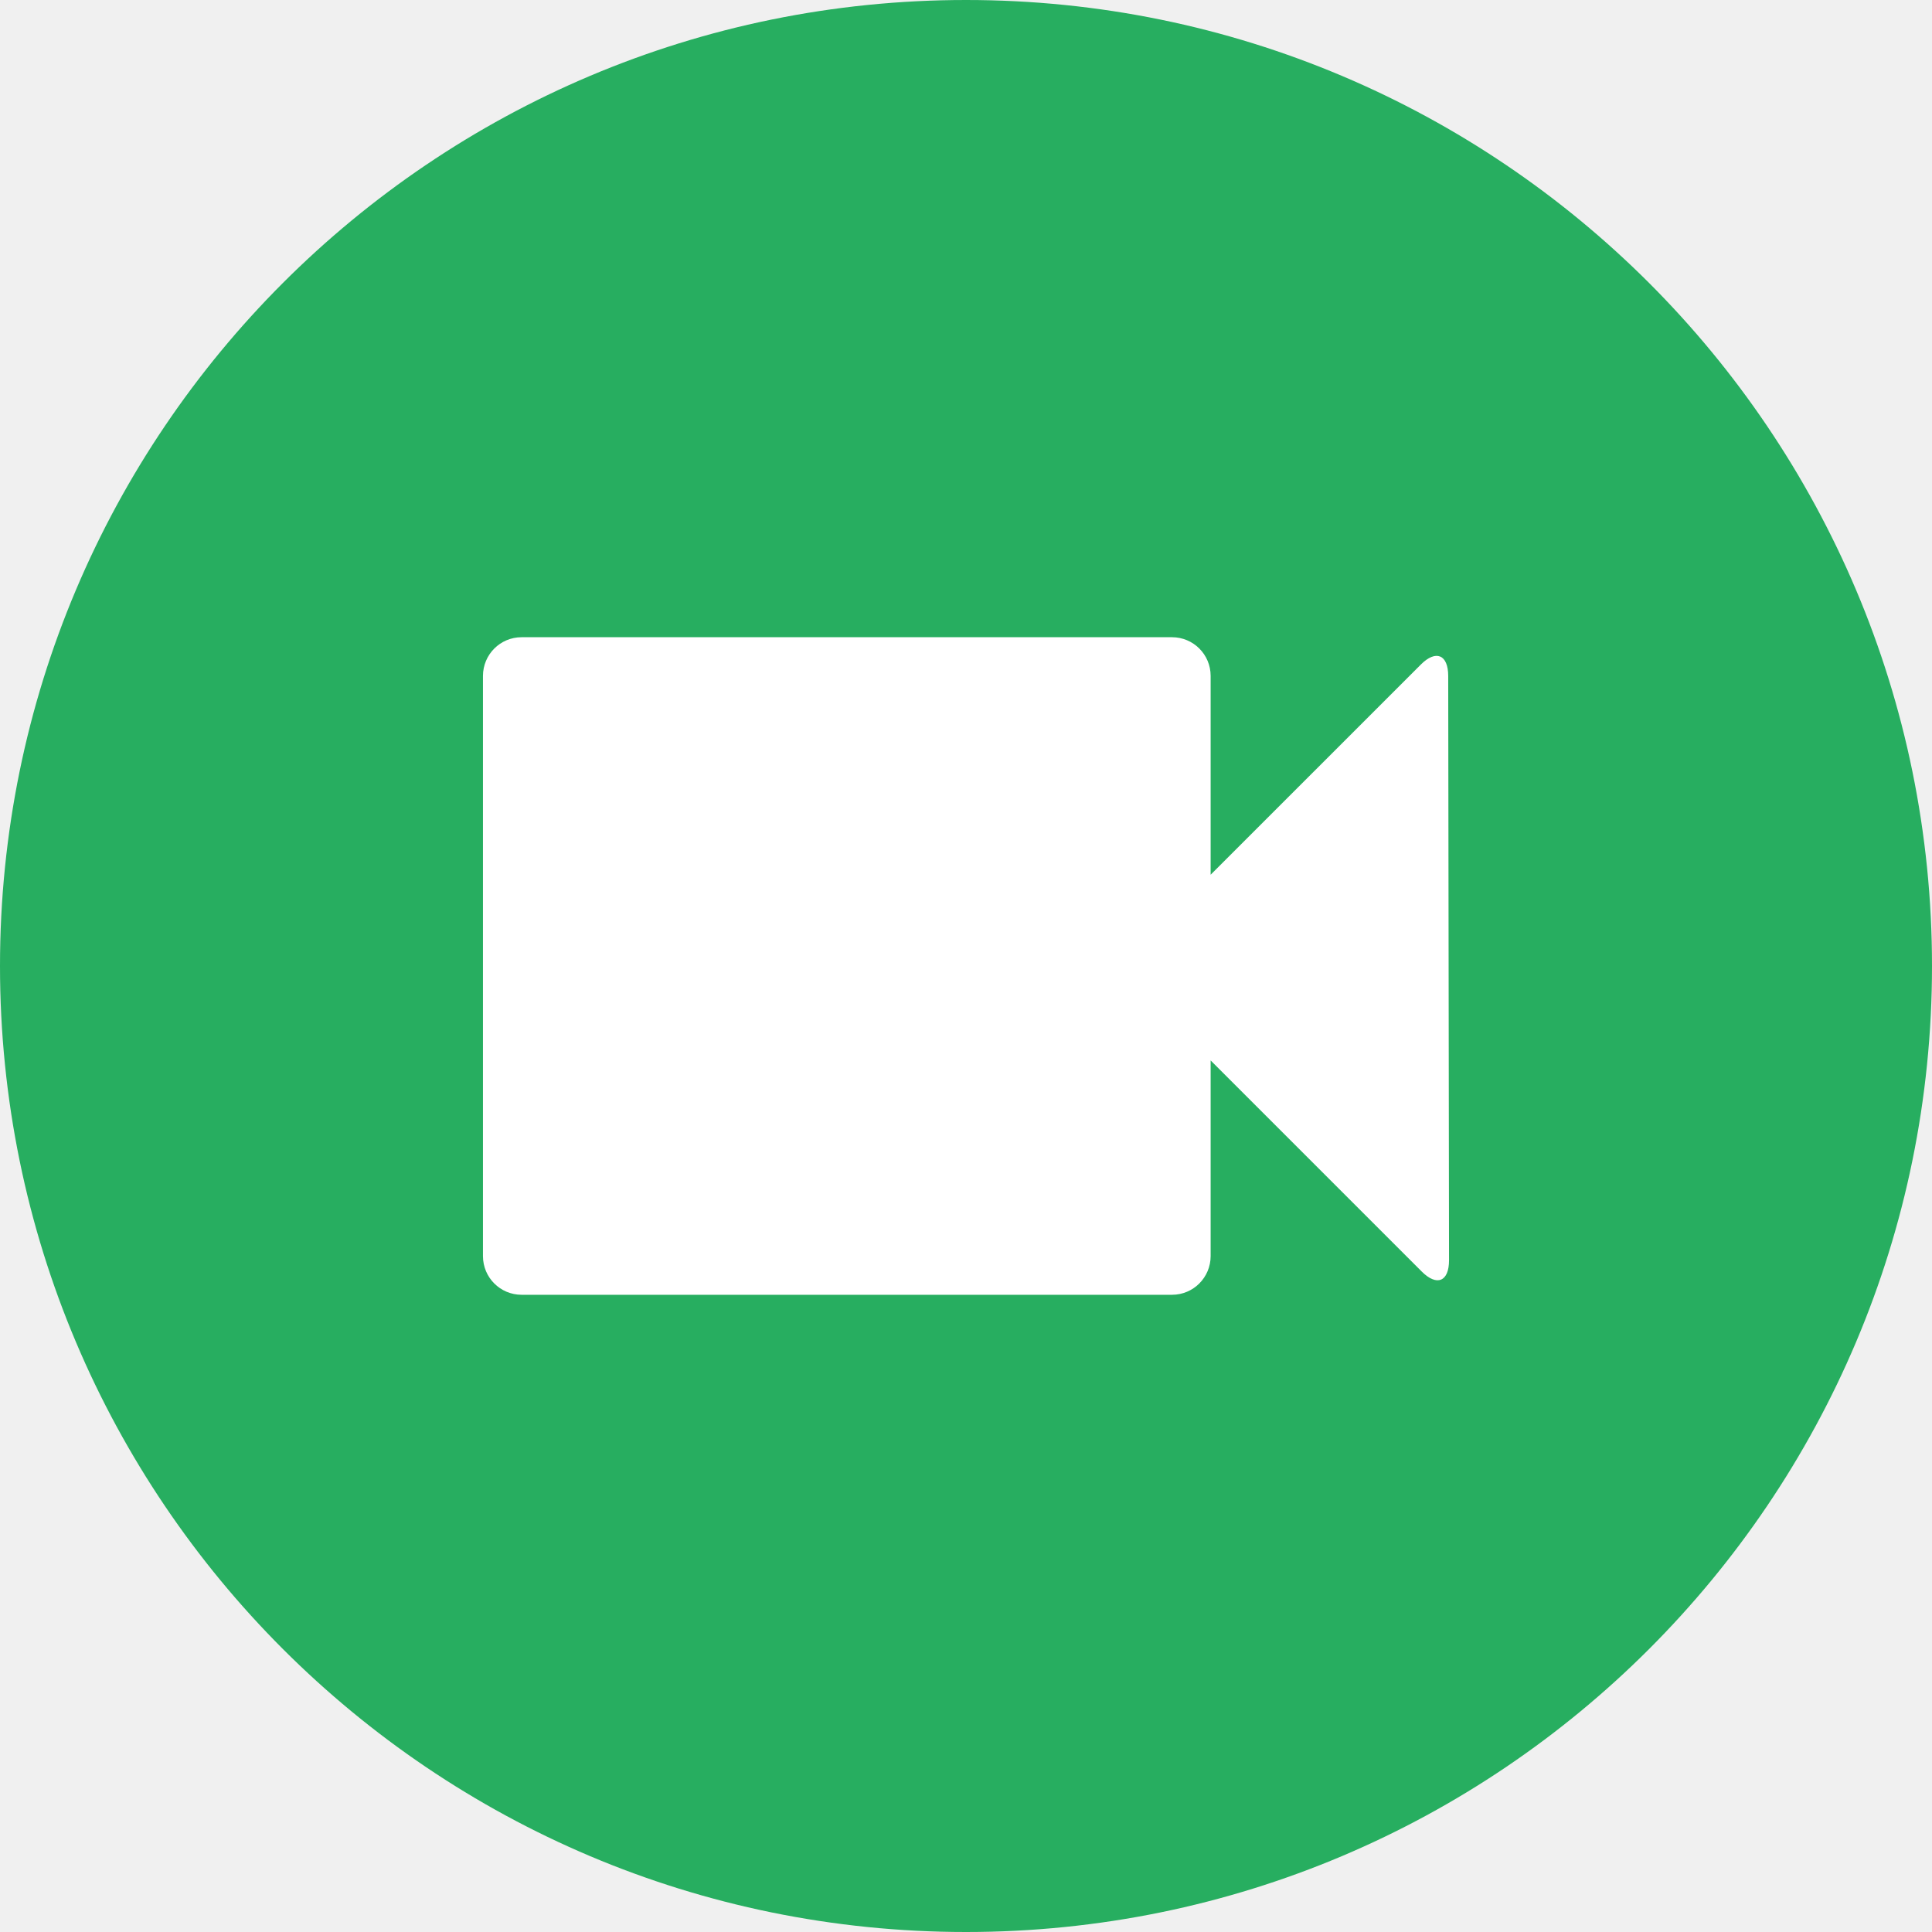
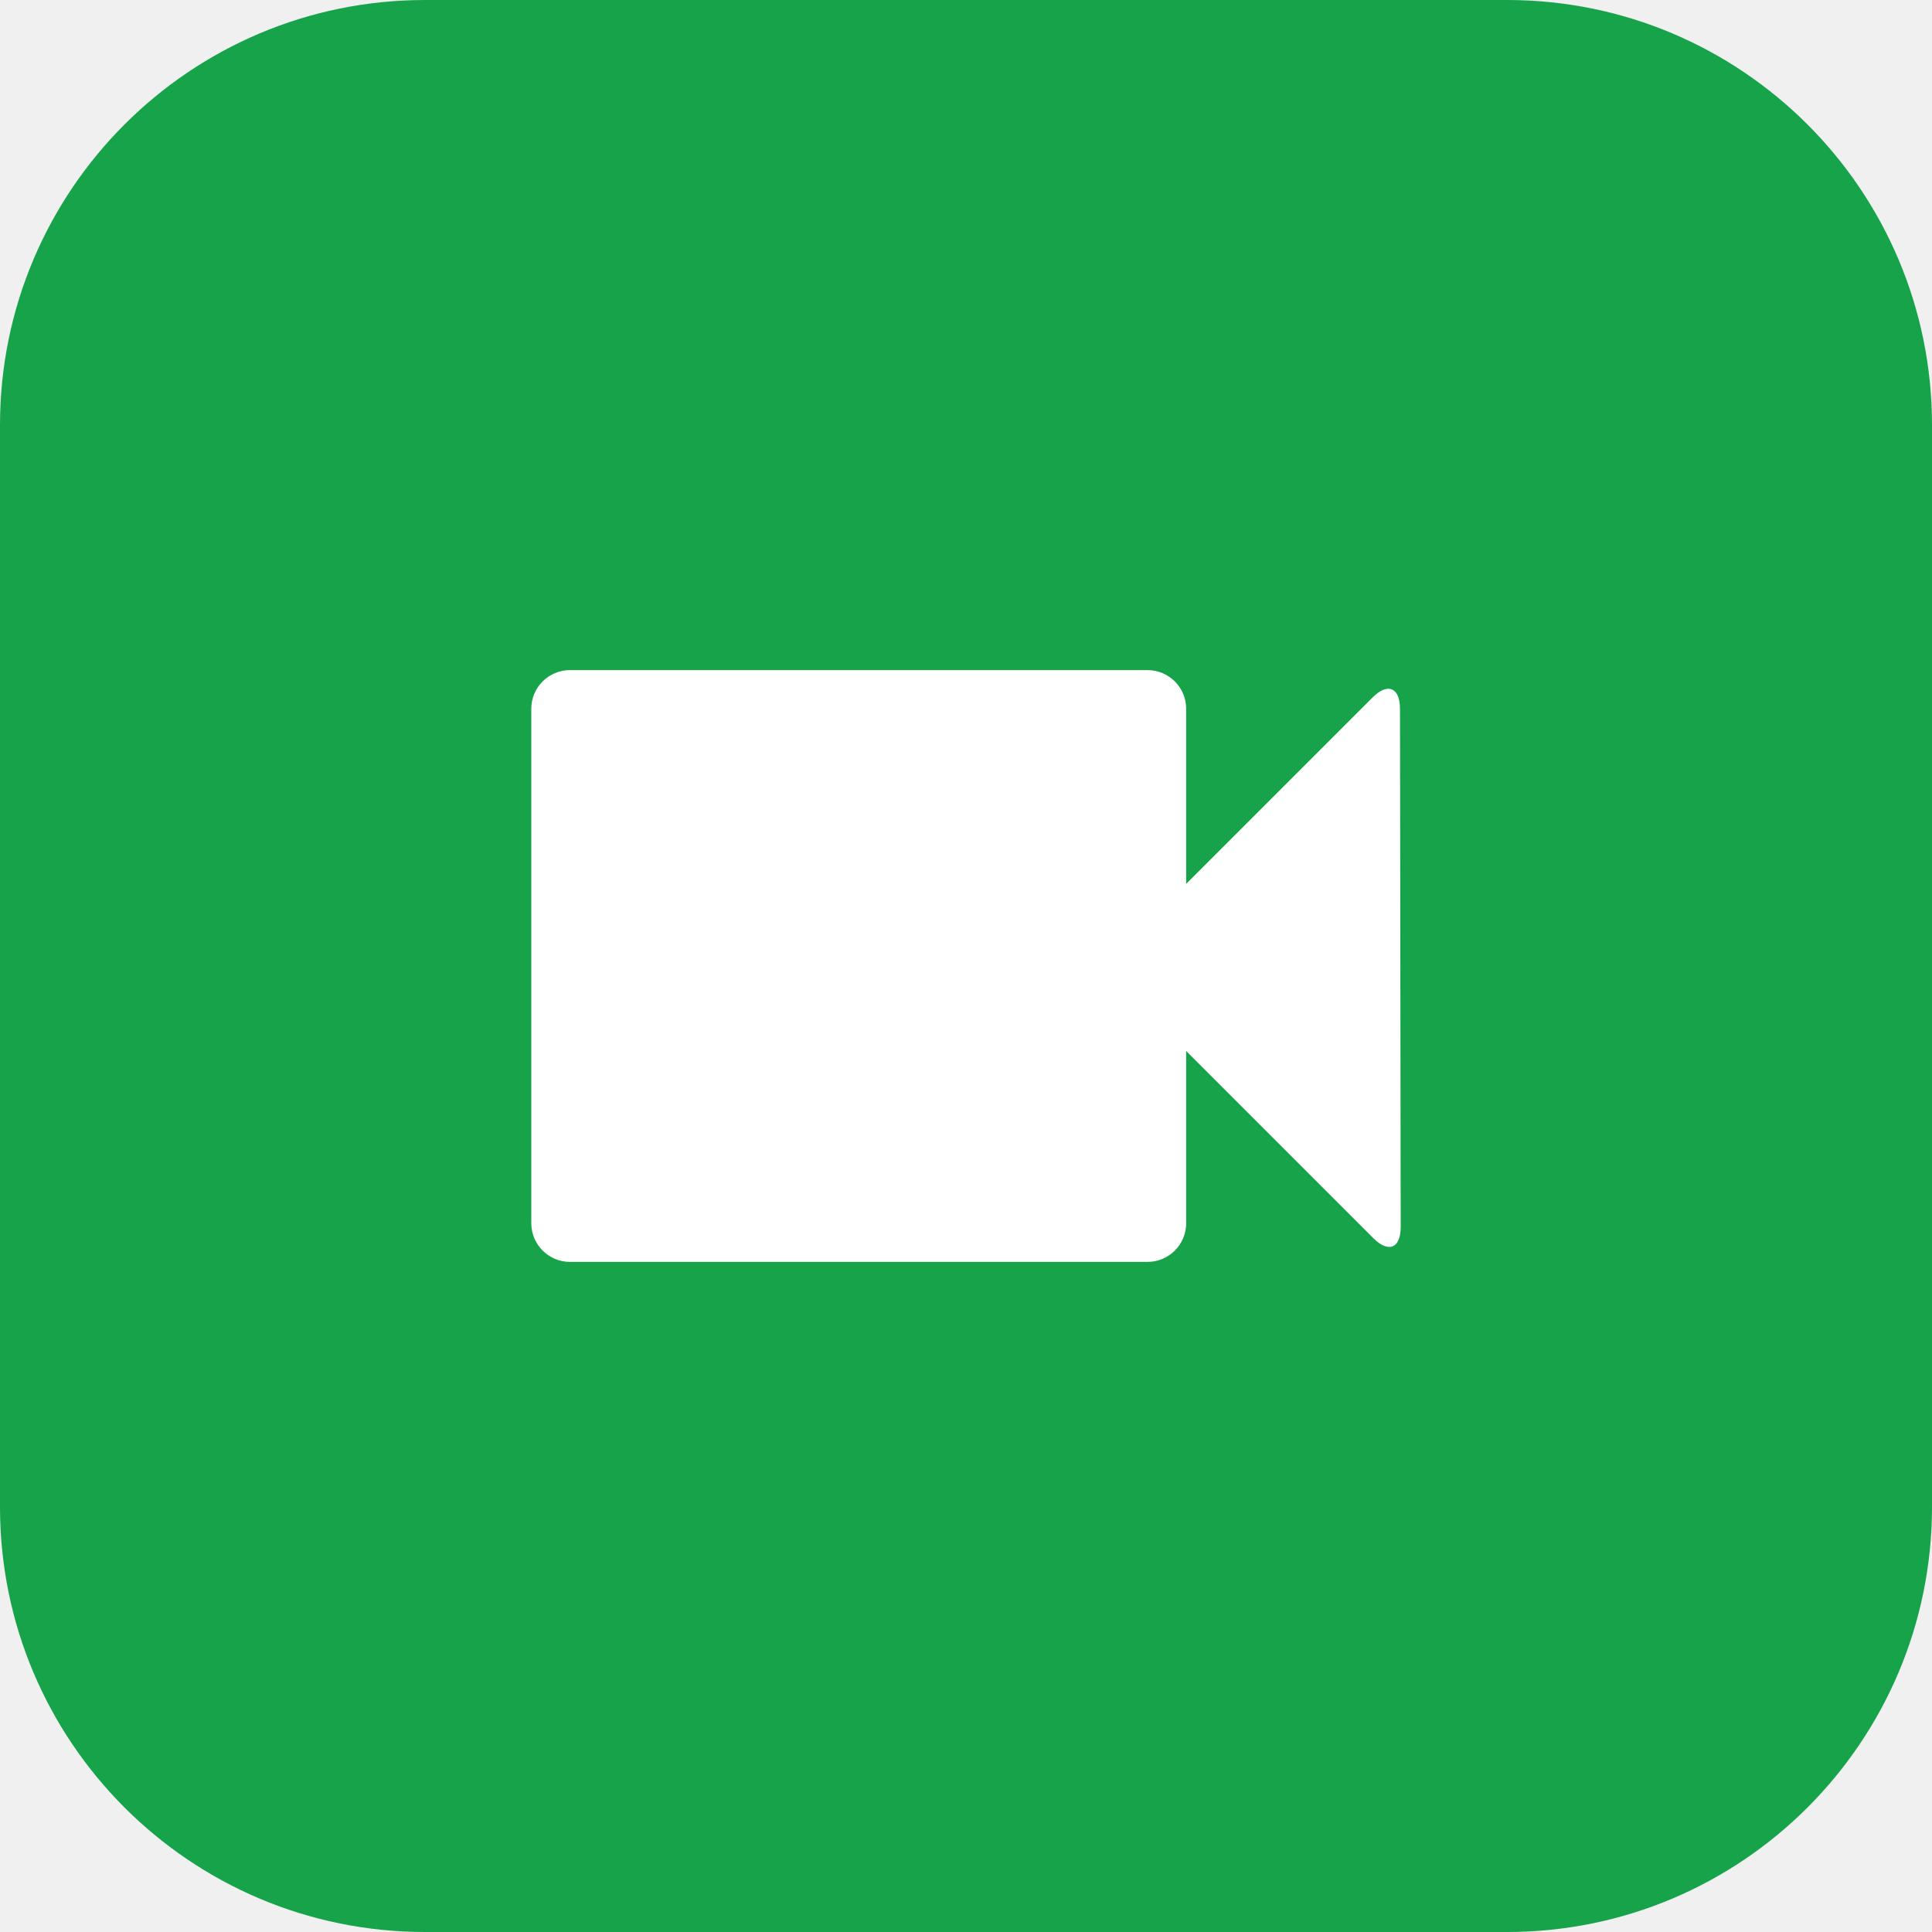
- <svg xmlns="http://www.w3.org/2000/svg" width="200px" height="200px" viewBox="0 0 200 200" version="1.1">
-   <defs />
-   <g id="Page-1" stroke="none" stroke-width="1" fill="none" fill-rule="evenodd">
-     <g id="videos">
-       <rect id="Rectangle" fill="#27AE60" x="0" y="0" width="200" height="200" rx="100" />
-       <path d="M125.325,90.552 L147.085,68.793 C148.646,67.231 149.915,67.762 149.918,69.969 L150.003,130.457 C150.006,132.668 148.748,133.199 147.18,131.632 L125.325,109.777 L125.325,130.031 C125.325,132.242 123.537,134.035 121.328,134.035 L53.994,134.035 C51.786,134.035 49.997,132.249 49.997,130.031 L49.997,69.969 C49.997,67.758 51.785,65.965 53.994,65.965 L121.328,65.965 C123.536,65.965 125.325,67.751 125.325,69.969 L125.325,90.552 Z" fill="#FFFFFF" />
-     </g>
-   </g>
+ <svg xmlns="http://www.w3.org/2000/svg" width="100" height="100" viewBox="0 0 100 100" fill="none">
+   <rect width="100" height="100" rx="22" fill="#17A34A" />
+   <path fill-rule="evenodd" clip-rule="evenodd" d="M61.396 45.749V36.683C61.396 35.585 60.501 34.685 59.396 34.685H29.5C28.398 34.685 27.5 35.58 27.5 36.683V63.317C27.5 64.415 28.395 65.315 29.5 65.315H59.396C60.498 65.315 61.396 64.421 61.396 63.317V54.4L71.086 64.09C71.87 64.873 72.502 64.612 72.5 63.508L72.463 36.684C72.461 35.583 71.827 35.318 71.046 36.099L61.396 45.749Z" fill="white" />
</svg>
